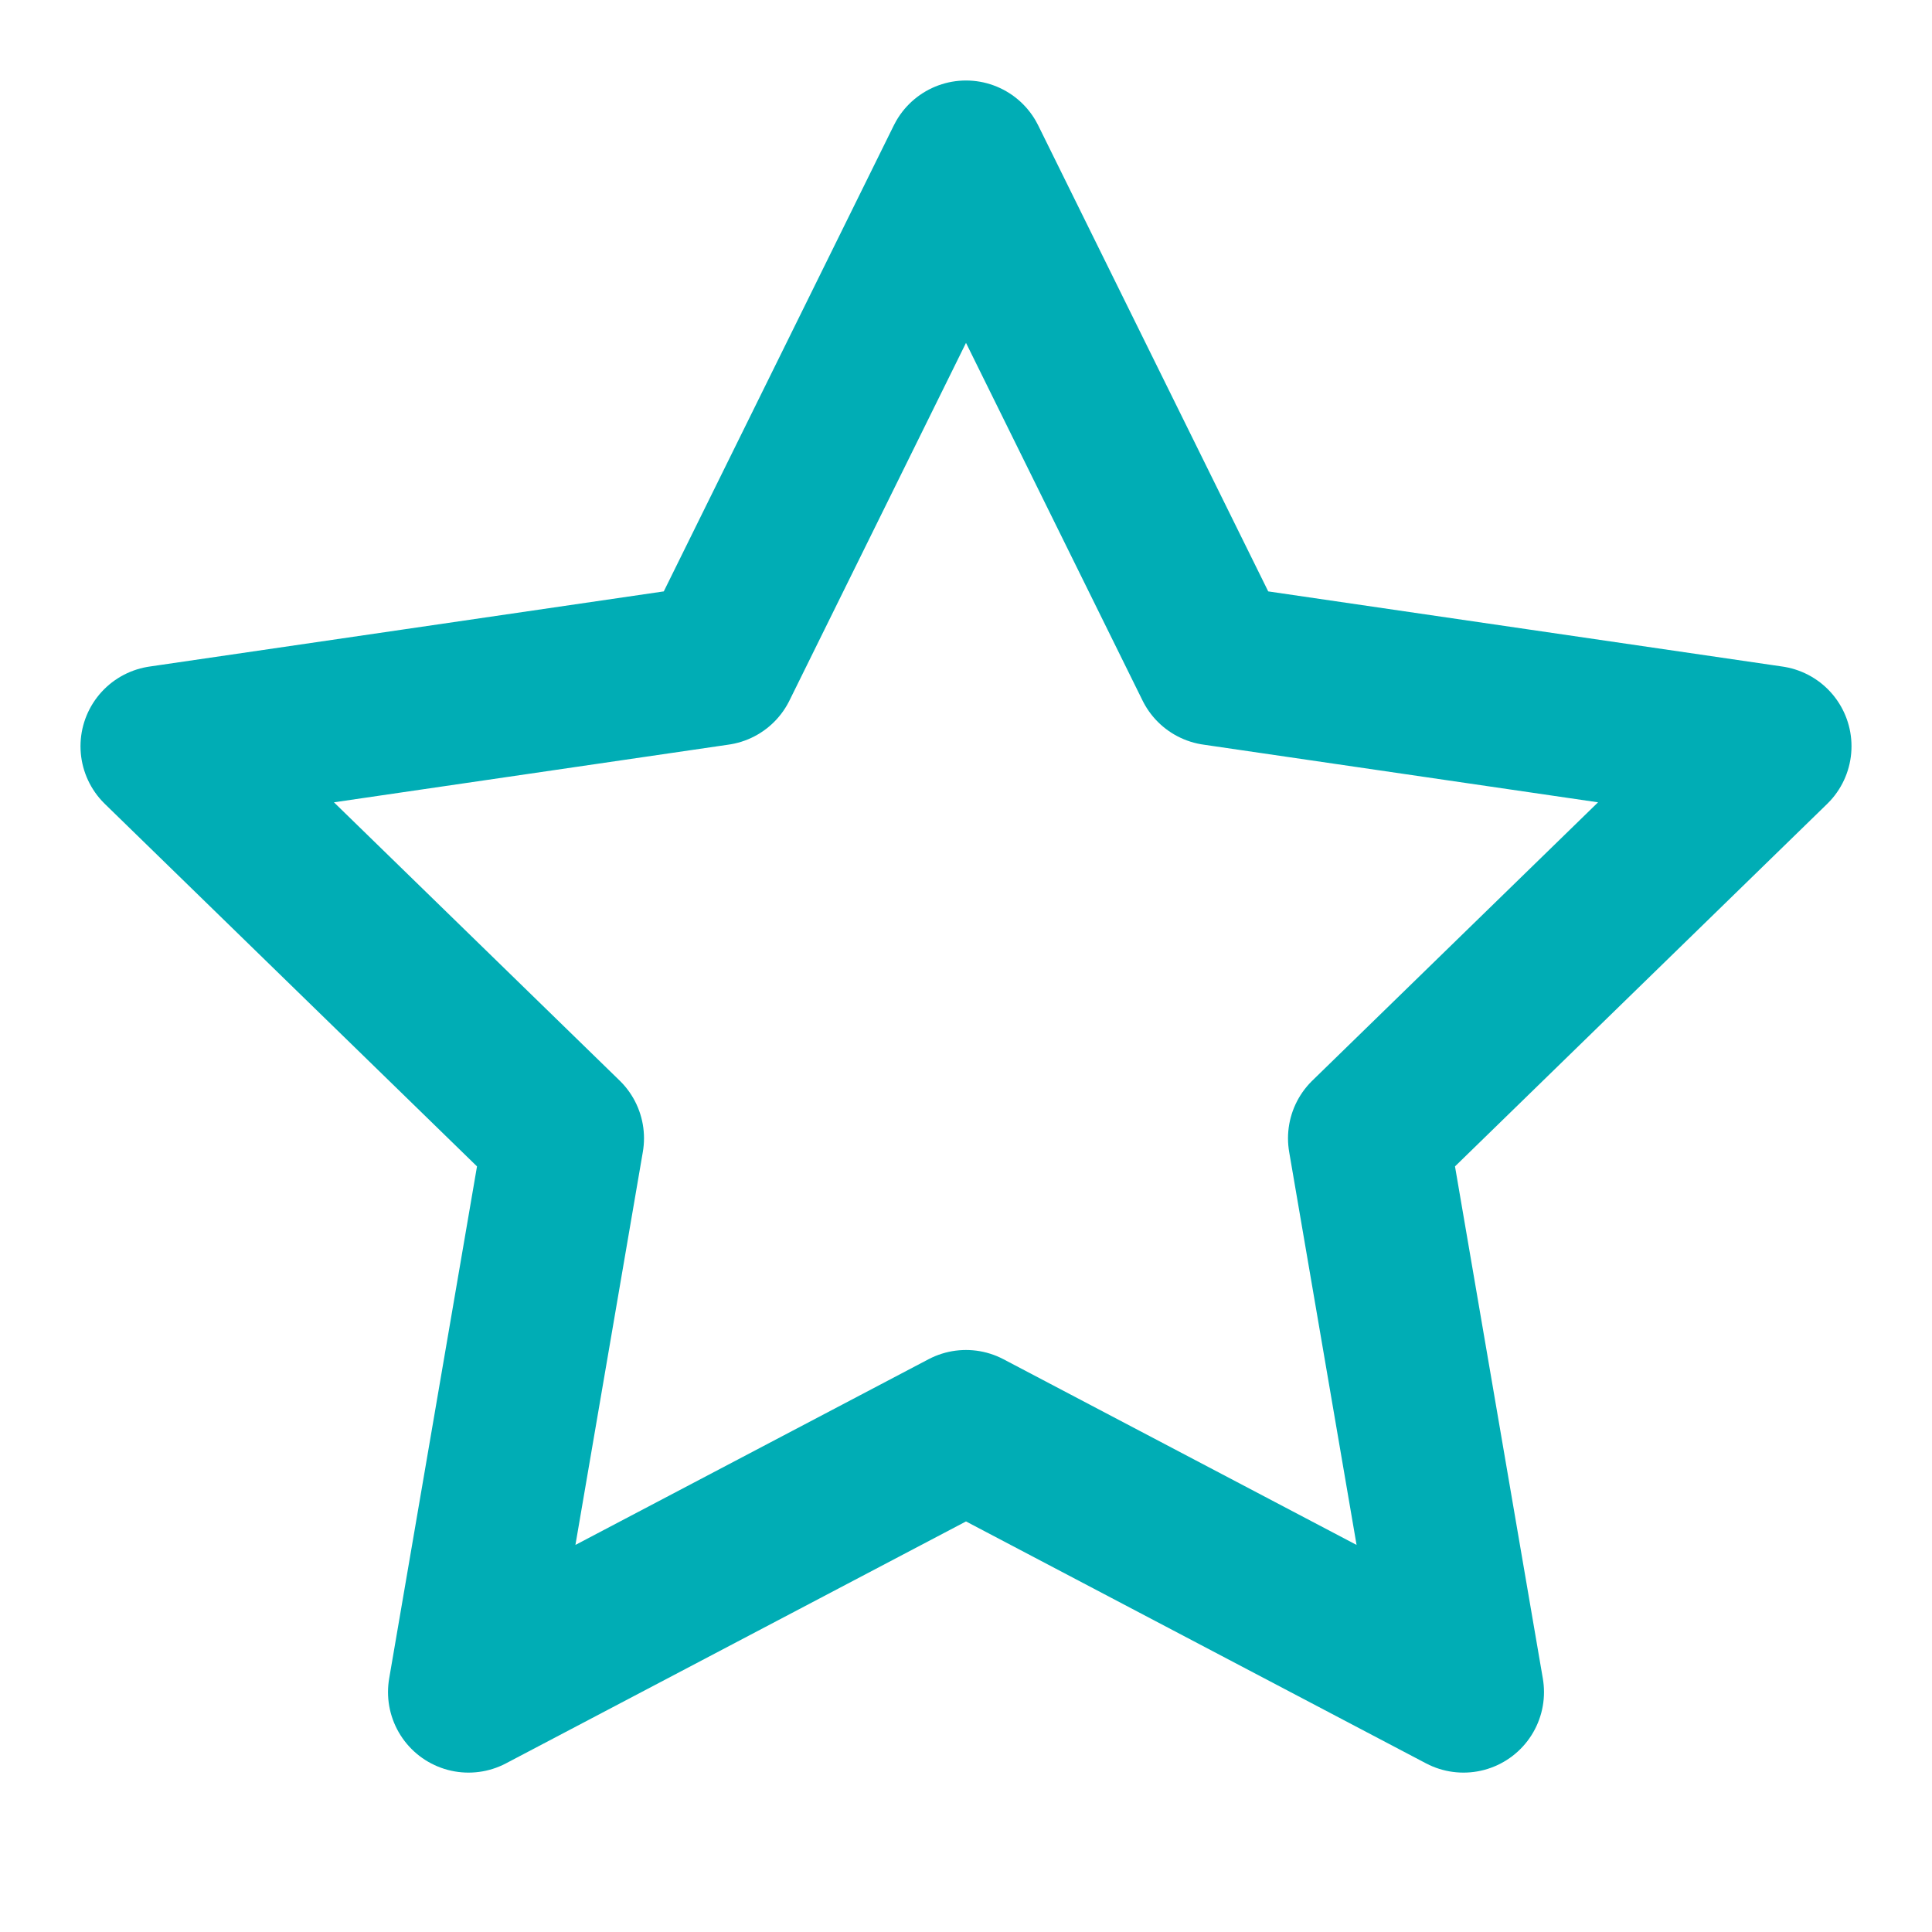
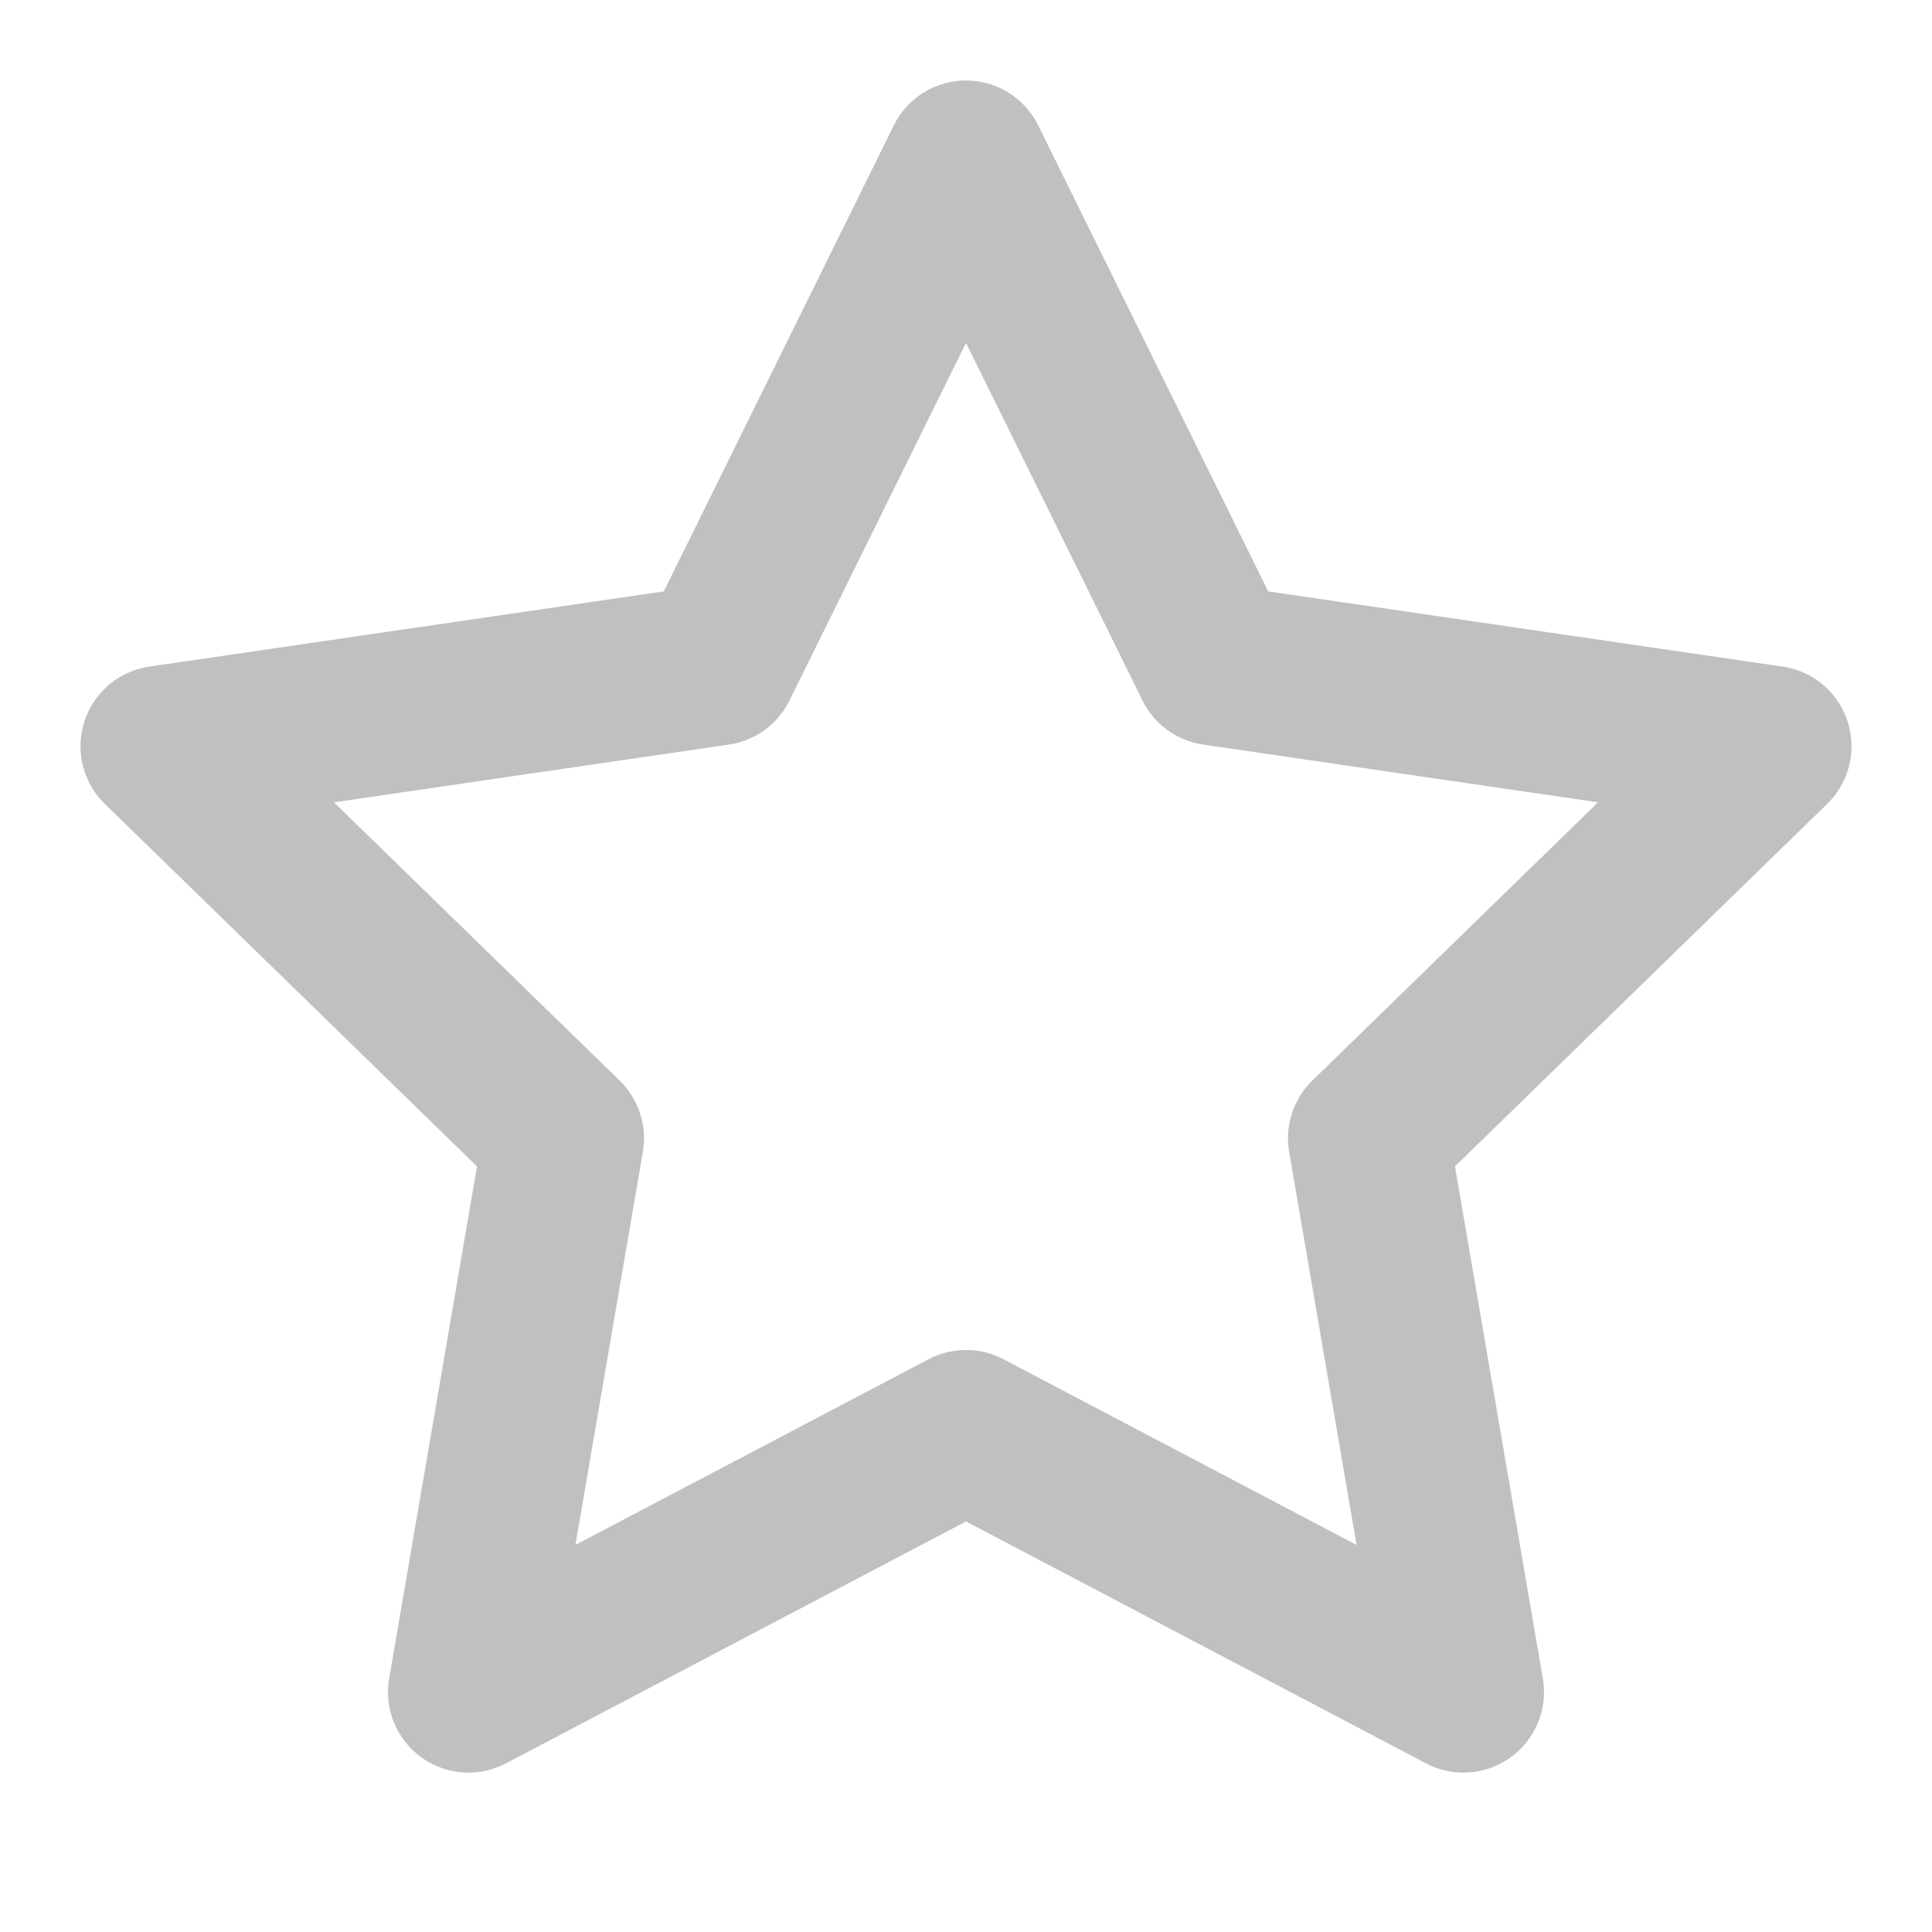
- <svg xmlns="http://www.w3.org/2000/svg" width="24" height="24" viewBox="0 0 24 24" fill="none" stroke="#00ADB5" stroke-width="2" stroke-linecap="round" stroke-linejoin="round" class="feather feather-star">
+ <svg xmlns="http://www.w3.org/2000/svg" width="24" height="24" viewBox="0 0 24 24" fill="none" stroke="#c0c0c0" stroke-width="2" stroke-linecap="round" stroke-linejoin="round" class="feather feather-star">
  <polygon points="12 2 15.09 8.26 22 9.27 17 14.14 18.18 21.02 12 17.77 5.82 21.02 7 14.14 2 9.27 8.91 8.26 12 2" />
</svg>
